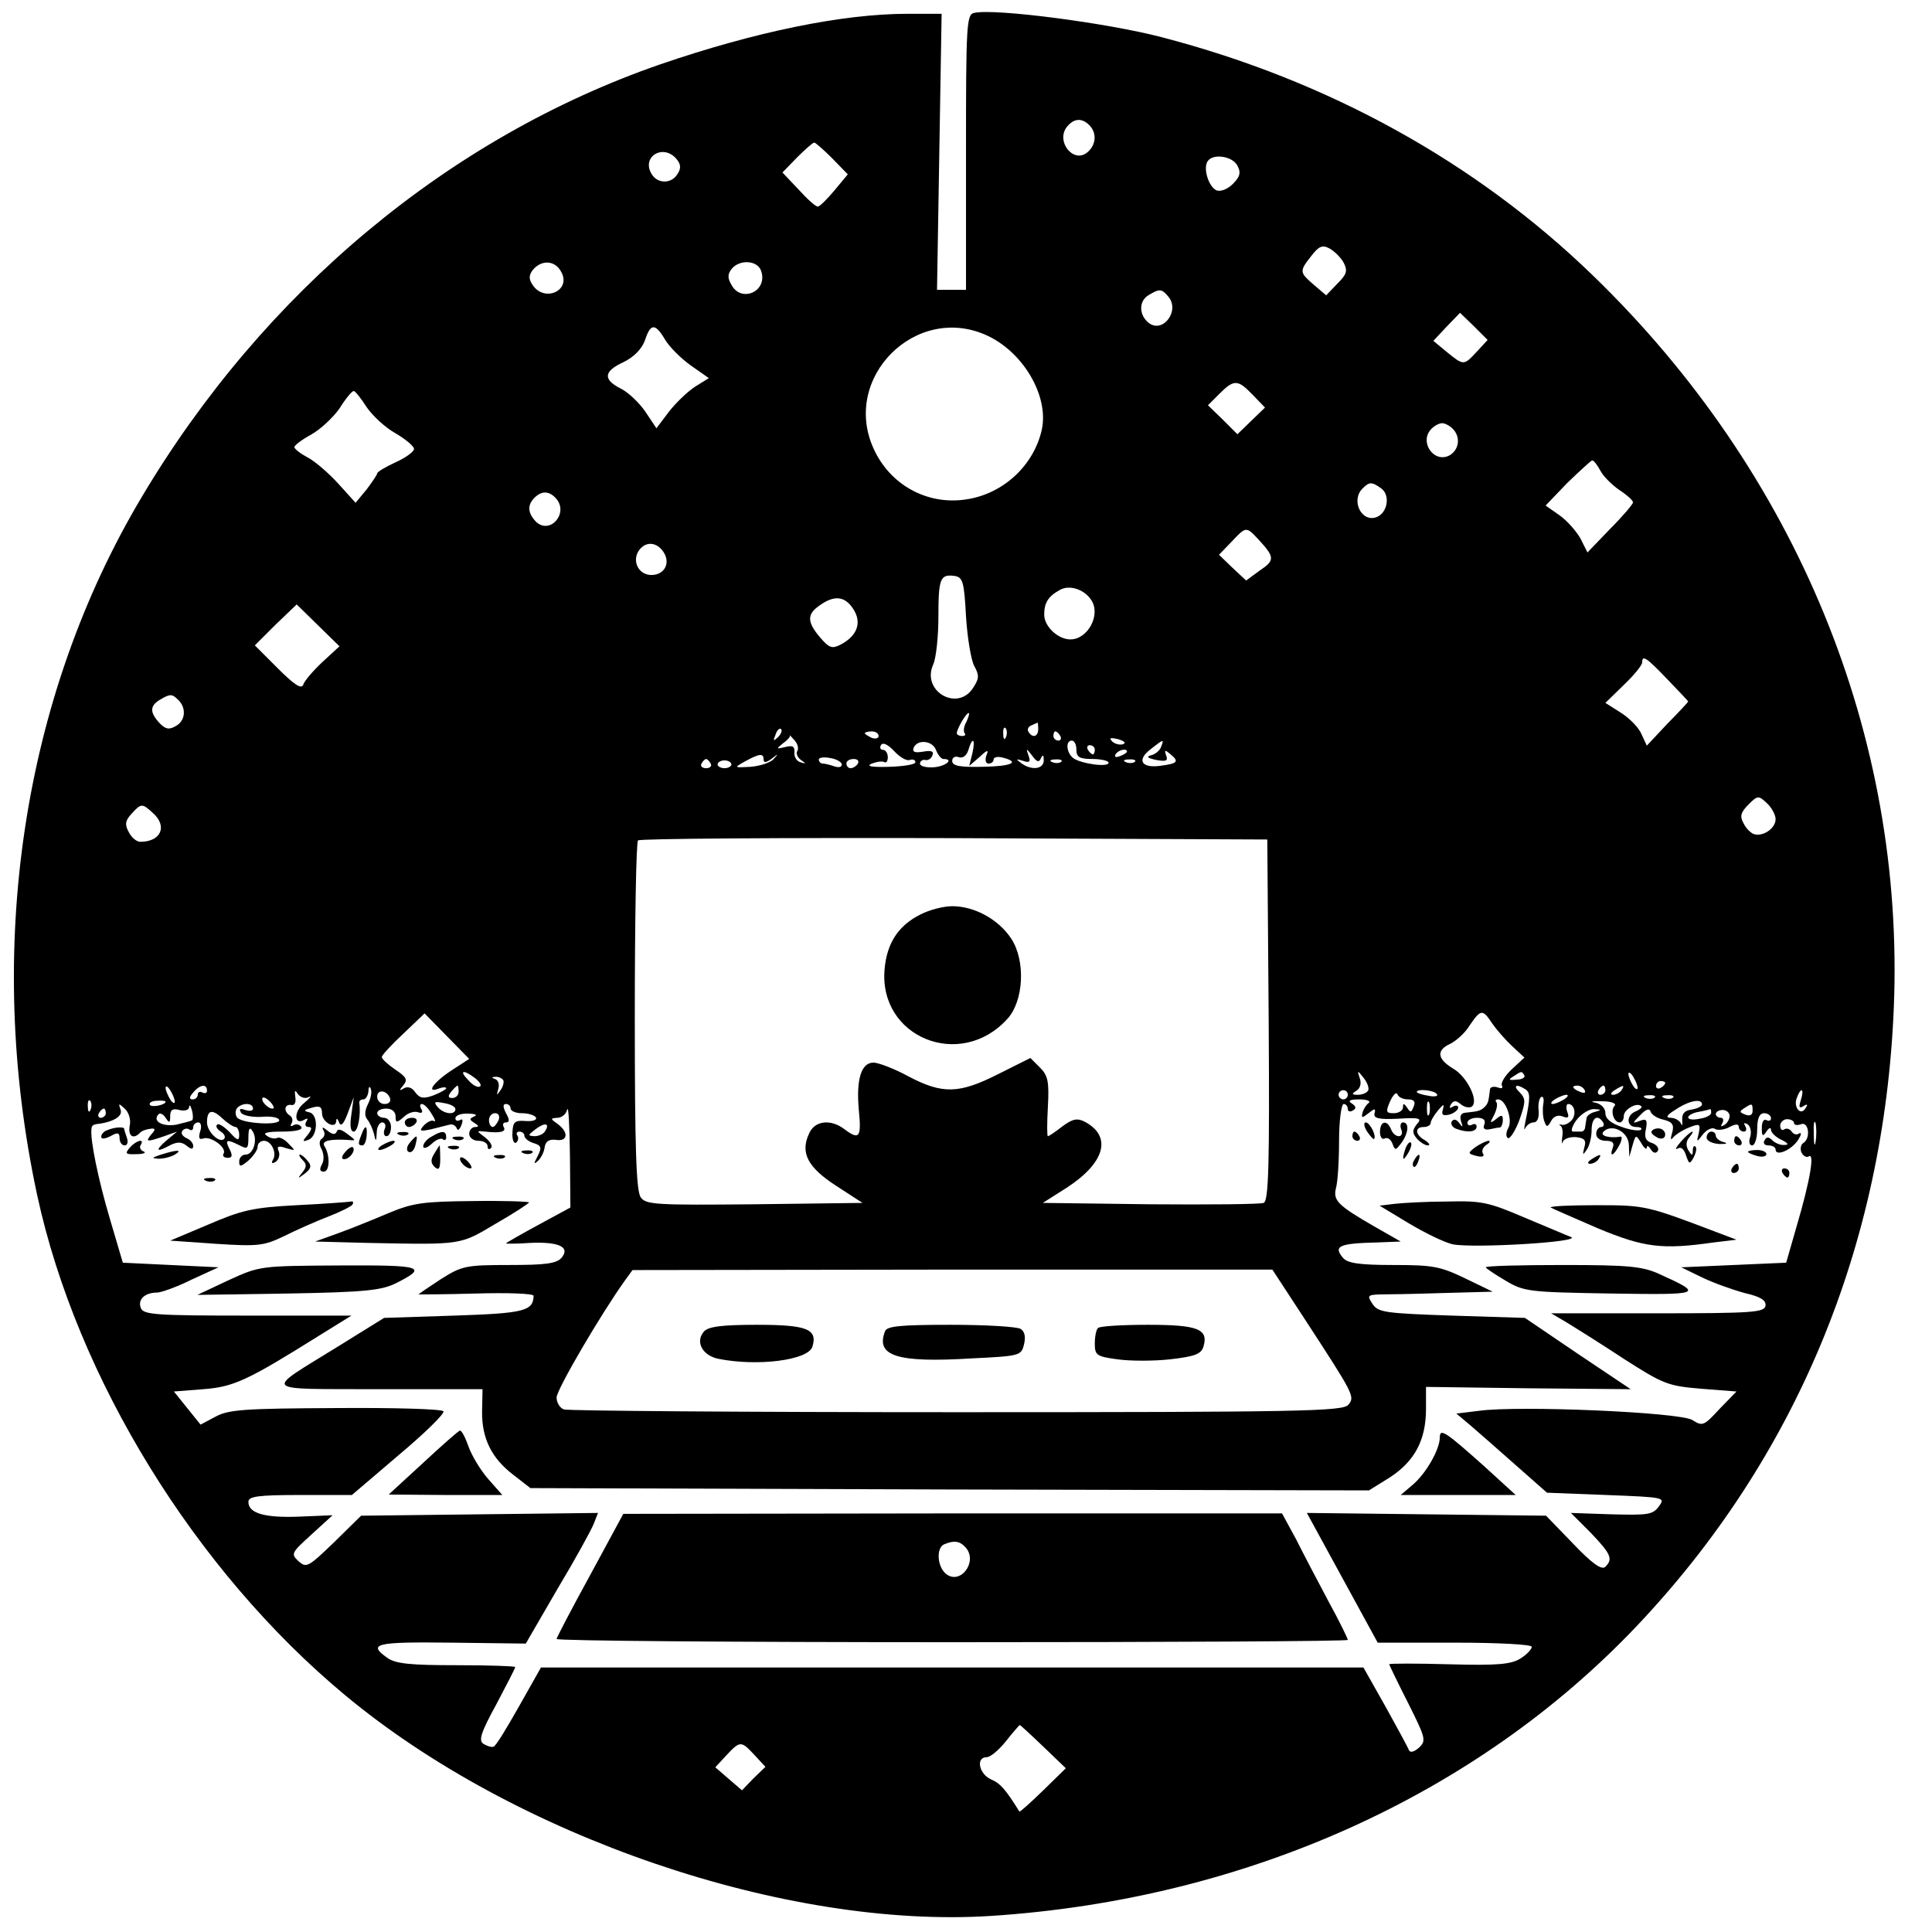
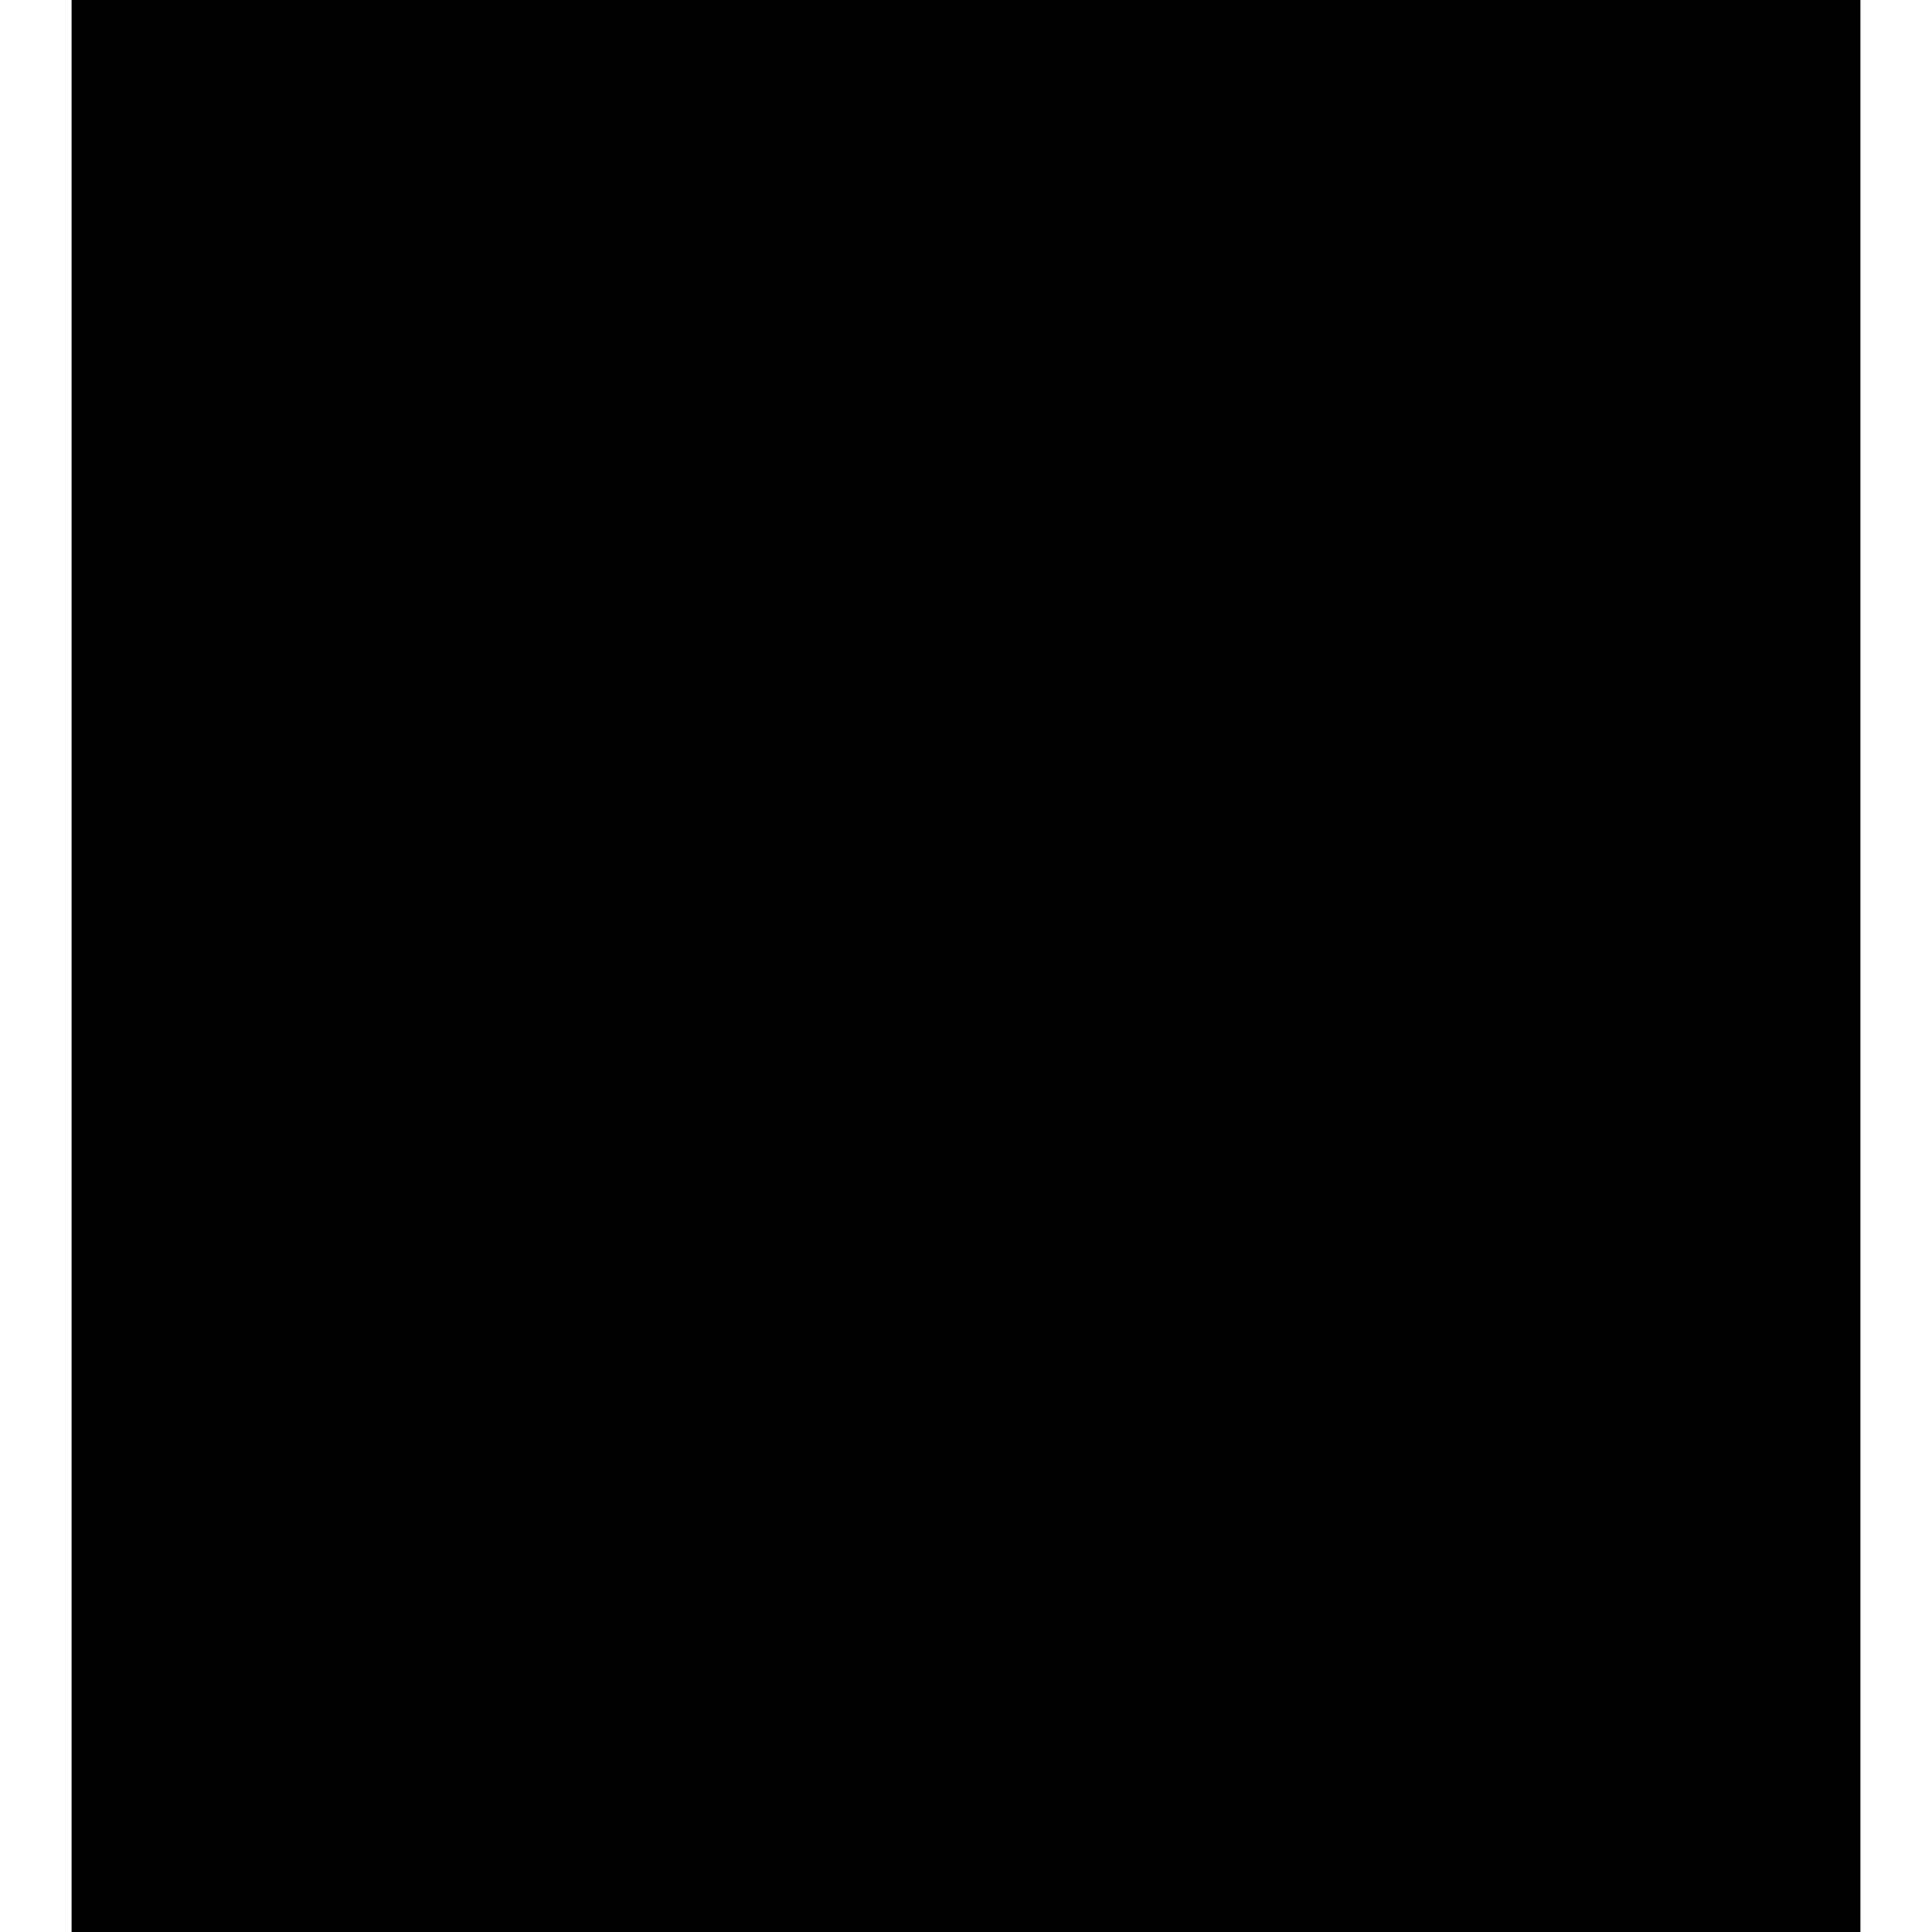
- <svg xmlns="http://www.w3.org/2000/svg" version="1.0" width="420pt" height="420pt" viewBox="0 0 420 420" preserveAspectRatio="xMidYMid meet">
-   <g transform="translate(0,420) scale(0.1,-0.1)" fill="#000000" stroke="none">
-     <path d="M2118 4172 c-17 -3 -18 -26 -18 -303 l0 -299 -31 0 -32 0 5 300 5 300 -74 0 c-141 0 -331 -39 -538 -110 -459 -159 -861 -494 -1126 -939 -261 -437 -343 -986 -228 -1520 86 -397 343 -815 669 -1086 370 -308 959 -509 1405 -480 552 36 1054 262 1403 630 346 365 538 827 559 1345 24 590 -211 1162 -654 1591 -255 247 -576 424 -937 518 -118 31 -363 63 -408 53z m250 -244 c17 -17 15 -43 -4 -59 -31 -26 -70 25 -44 56 15 18 32 19 48 3z m-559 -72 l34 -35 -29 -35 c-16 -19 -32 -35 -36 -35 -4 -1 -23 16 -42 37 l-35 37 32 33 c17 17 34 32 37 32 3 0 21 -16 39 -34z m-338 -2 c9 -11 10 -20 2 -32 -13 -22 -43 -22 -56 -1 -24 38 25 68 54 33z m1219 -14 c8 -15 6 -24 -10 -40 -11 -11 -26 -17 -35 -14 -17 7 -30 47 -20 63 11 18 54 12 65 -9z m231 -211 c9 -18 7 -25 -14 -46 l-24 -25 -27 23 c-31 27 -32 29 -5 63 16 21 24 24 39 16 11 -6 25 -20 31 -31z m-1701 -20 c23 -41 -38 -68 -63 -27 -8 12 -7 21 2 32 19 22 48 20 61 -5z m435 1 c14 -44 -44 -69 -65 -29 -9 15 -8 24 1 35 18 21 57 18 64 -6z m885 -55 c26 -31 -13 -82 -44 -56 -21 18 -20 48 2 60 23 14 28 13 42 -4z m670 -120 c-28 -30 -28 -30 -65 0 l-29 24 29 31 29 30 30 -29 30 -30 -24 -26z m-1765 28 c9 -16 34 -41 56 -57 l40 -28 -29 -18 c-16 -10 -42 -35 -57 -54 l-28 -37 -24 36 c-13 19 -37 42 -53 50 -40 20 -38 38 6 58 22 11 39 28 46 47 12 37 22 38 43 3z m700 8 c79 -36 135 -131 120 -204 -17 -79 -85 -142 -167 -153 -84 -12 -164 33 -199 111 -70 154 92 316 246 246z m578 -129 l27 -28 -30 -29 -30 -29 -32 32 -32 31 25 25 c32 32 40 31 72 -2z m-1926 -27 c13 -19 41 -45 63 -57 22 -13 40 -28 40 -34 0 -6 -18 -19 -40 -29 -22 -10 -40 -21 -40 -24 0 -3 -11 -19 -23 -35 l-24 -29 -38 42 c-21 23 -51 49 -67 57 -15 8 -28 18 -28 22 0 4 16 16 36 27 20 11 48 37 62 57 13 21 27 38 31 38 3 0 16 -16 28 -35z m2361 -47 c18 -18 14 -46 -7 -58 -34 -18 -67 30 -39 58 7 7 17 12 23 12 6 0 16 -5 23 -12z m321 -91 c6 -12 25 -31 41 -42 17 -11 30 -23 30 -27 0 -4 -22 -30 -50 -58 l-49 -51 -15 30 c-9 16 -29 39 -46 51 l-30 21 47 49 c27 26 51 48 54 49 3 1 11 -9 18 -22z m-476 -39 c20 -15 13 -53 -10 -62 -33 -13 -57 36 -31 62 15 15 20 15 41 0z m-1793 -23 c26 -32 -15 -78 -45 -49 -18 19 -19 36 -3 52 16 16 33 15 48 -3z m1526 -88 c35 -38 36 -45 3 -67 l-30 -22 -30 28 -29 28 27 28 c32 34 32 34 59 5z m-1293 -28 c15 -24 1 -49 -27 -49 -29 0 -44 33 -25 56 15 18 38 15 52 -7z m657 -139 c3 -47 11 -95 18 -108 11 -20 11 -27 -3 -48 -34 -52 -113 -6 -86 52 6 14 11 60 11 103 0 84 4 93 35 89 18 -3 21 -12 25 -88z m272 36 c22 -32 -7 -86 -45 -86 -27 0 -57 28 -57 54 0 26 9 40 35 54 20 11 52 1 67 -22z m-517 -20 c19 -29 9 -58 -27 -77 -19 -10 -25 -8 -45 15 -29 34 -29 51 -1 70 32 23 55 20 73 -8z m-1155 -116 c-20 -19 -39 -41 -41 -49 -4 -10 -21 2 -55 36 l-50 50 45 45 46 44 46 -45 47 -46 -38 -35z m2925 -37 c25 -26 45 -47 45 -48 0 -1 -20 -23 -45 -48 l-45 -48 -12 26 c-6 14 -27 35 -45 46 l-33 21 40 39 c22 21 40 43 40 49 0 17 9 11 55 -37z m-3237 -45 c18 -18 15 -46 -7 -57 -14 -8 -22 -6 -35 8 -21 23 -20 37 2 50 22 13 26 13 40 -1z m1713 -47 c-6 -10 -7 -21 -4 -25 3 -3 1 -6 -5 -6 -7 0 -12 3 -12 6 0 9 20 44 26 44 2 0 0 -8 -5 -19z m156 -16 c0 -17 -13 -20 -21 -6 -4 5 0 12 6 14 7 3 13 6 14 6 0 1 1 -6 1 -14z m-566 -18 c-10 -9 -11 -8 -5 6 3 10 9 15 12 12 3 -3 0 -11 -7 -18z m496 1 c-3 -8 -6 -5 -6 6 -1 11 2 17 5 13 3 -3 4 -12 1 -19z m-454 -31 c-3 -5 1 -14 8 -19 12 -8 11 -9 -1 -5 -8 2 -14 12 -13 21 1 14 -4 16 -20 12 -20 -5 -20 -4 -5 8 10 7 17 15 15 17 -1 2 3 -2 10 -10 7 -8 10 -18 6 -24z m177 33 c0 -5 -7 -7 -15 -4 -8 4 -15 8 -15 10 0 2 7 4 15 4 8 0 15 -4 15 -10z m395 0 c3 -5 1 -10 -4 -10 -6 0 -11 5 -11 10 0 6 2 10 4 10 3 0 8 -4 11 -10z m136 -18 c-7 -2 -18 1 -23 6 -8 8 -4 9 13 5 13 -4 18 -8 10 -11z m-463 -34 c7 2 12 0 12 -5 0 -5 -26 -9 -57 -10 -38 -1 -51 1 -38 7 11 4 23 6 28 3 4 -2 7 3 7 11 0 9 -5 16 -11 16 -5 0 -7 5 -4 10 4 7 15 2 29 -13 12 -13 27 -22 34 -19z m57 21 c4 -10 11 -19 16 -19 24 0 5 -16 -21 -18 -16 -1 -30 2 -30 8 0 5 5 9 11 8 6 -2 14 3 16 10 4 9 -3 11 -20 8 -18 -3 -24 -1 -21 8 8 20 42 16 49 -5z m79 -6 l-7 -28 22 19 c18 17 21 17 15 3 -3 -10 -1 -17 5 -17 6 0 11 4 11 9 0 5 9 7 20 4 39 -10 19 -19 -45 -20 -49 -1 -65 2 -65 13 0 7 6 11 14 8 9 -3 17 3 21 15 9 31 16 25 9 -6z m226 7 c0 -16 7 -20 35 -20 19 0 35 -4 35 -8 0 -11 -61 -2 -77 10 -15 12 -17 38 -3 38 6 0 10 -9 10 -20z m184 6 c-3 -8 -13 -16 -22 -18 -11 -3 -7 -6 11 -10 22 -4 27 -2 22 10 -4 12 -3 13 10 2 19 -16 15 -20 -24 -25 -40 -5 -50 13 -20 36 29 23 30 23 23 5z m-144 -6 c0 -5 -2 -10 -4 -10 -3 0 -8 5 -11 10 -3 6 -1 10 4 10 6 0 11 -4 11 -10z m-117 -18 c4 8 6 7 6 -4 1 -20 -26 -24 -49 -7 -12 9 -12 10 4 5 14 -5 17 -2 12 11 -6 17 -5 17 8 0 10 -14 15 -15 19 -5z m187 14 c0 -2 -7 -7 -16 -10 -8 -3 -12 -2 -9 4 6 10 25 14 25 6z m-790 -17 c0 -8 6 -7 18 2 14 11 15 11 4 -1 -7 -8 -29 -15 -50 -17 -37 -2 -37 -2 -12 12 31 17 40 18 40 4z m170 -11 c0 -6 -7 -7 -16 -4 -9 3 -20 6 -25 6 -5 0 -9 4 -9 9 0 4 11 6 25 3 14 -2 25 -9 25 -14z m-285 2 c3 -5 -1 -10 -10 -10 -9 0 -13 5 -10 10 3 6 8 10 10 10 2 0 7 -4 10 -10z m45 -2 c0 -4 -7 -8 -15 -8 -8 0 -15 4 -15 8 0 5 7 9 15 9 8 0 15 -4 15 -9z m275 2 c-3 -5 -10 -10 -16 -10 -5 0 -9 5 -9 10 0 6 7 10 16 10 8 0 12 -4 9 -10z m442 4 c-3 -3 -12 -4 -19 -1 -8 3 -5 6 6 6 11 1 17 -2 13 -5z m160 0 c-3 -3 -12 -4 -19 -1 -8 3 -5 6 6 6 11 1 17 -2 13 -5z m1393 -125 c0 -20 -28 -39 -48 -32 -7 3 -17 13 -22 24 -8 14 -6 23 11 40 20 20 22 20 40 3 10 -9 19 -25 19 -35z m-3528 14 c33 -29 18 -63 -27 -63 -8 0 -19 9 -25 21 -9 16 -8 25 6 40 21 23 23 23 46 2z m2426 -451 c2 -312 0 -394 -11 -397 -7 -3 -118 -4 -246 -3 l-234 3 52 33 c83 54 99 111 40 143 -17 9 -27 7 -50 -10 -15 -12 -29 -21 -31 -21 -2 0 -2 29 0 64 3 55 0 68 -17 85 l-21 21 -70 -35 c-85 -43 -121 -44 -195 -5 -31 17 -66 30 -76 30 -27 0 -38 -37 -32 -103 6 -60 1 -66 -31 -42 -30 23 -65 19 -77 -9 -20 -42 -3 -74 59 -114 l57 -37 -235 -3 c-212 -2 -236 -1 -247 15 -10 13 -13 108 -13 393 0 207 3 380 7 383 3 4 313 6 687 5 l681 -3 3 -393z m-1778 -110 c-39 -26 -55 -50 -25 -38 8 3 15 3 15 0 0 -2 -12 -9 -27 -15 -22 -8 -30 -7 -40 6 -7 11 -17 14 -25 9 -10 -6 -11 -5 -1 7 10 12 6 18 -18 34 -16 11 -29 23 -29 27 0 4 21 27 47 51 l46 44 49 -50 48 -49 -40 -26z m2264 103 c9 -13 28 -35 43 -49 l27 -25 -28 -26 c-15 -14 -24 -30 -21 -35 3 -6 -1 -7 -9 -4 -9 3 -17 1 -17 -5 -3 -26 -4 -30 -12 -38 -9 -8 -13 -9 -42 -12 -9 -1 -12 -7 -9 -18 5 -14 4 -15 -4 -4 -6 8 -12 9 -16 3 -3 -5 1 -13 10 -16 24 -9 44 -7 44 5 0 5 -4 7 -10 4 -5 -3 -10 -1 -10 4 0 6 9 11 21 11 14 0 19 -5 16 -14 -4 -9 0 -13 11 -11 9 2 20 4 23 4 3 1 6 8 6 16 0 12 -3 12 -15 2 -13 -10 -14 -9 -4 9 6 12 8 24 5 28 -3 3 -2 6 4 6 16 0 32 -44 22 -62 -5 -9 -6 -19 -1 -22 4 -3 16 15 25 39 14 40 14 46 1 60 -16 15 -8 20 12 7 11 -7 11 -18 0 -71 -3 -14 -3 -20 0 -13 3 6 11 12 18 12 8 0 12 10 11 25 -2 14 1 27 5 30 5 3 7 -4 5 -15 -2 -12 -1 -28 2 -37 5 -14 7 -14 15 0 5 10 15 14 25 10 12 -5 15 -2 10 10 -3 9 -2 17 2 17 14 0 19 -23 7 -36 -6 -6 -15 -11 -21 -9 -5 1 -7 0 -3 -2 5 -3 6 -14 4 -26 -1 -12 -1 -16 1 -10 2 7 15 12 29 11 19 -2 23 -7 18 -23 -4 -16 -3 -17 5 -5 6 8 11 27 11 43 0 27 13 36 25 17 3 -5 1 -10 -4 -10 -6 0 -11 -7 -11 -15 0 -9 9 -15 21 -15 15 0 19 -5 15 -15 -8 -22 2 -18 14 5 6 11 7 20 3 19 -25 -4 -46 2 -37 11 18 18 54 0 55 -29 l1 -26 7 25 c7 24 7 24 19 5 6 -11 12 -15 12 -10 0 6 4 4 9 -4 5 -8 11 -9 15 -3 3 6 -2 13 -12 17 -14 4 -18 12 -14 30 4 21 1 24 -14 18 -16 -6 -16 -5 2 13 12 13 20 15 22 8 2 -7 14 -15 28 -18 20 -5 24 -11 19 -29 -4 -13 -3 -17 2 -10 5 6 20 16 35 22 23 9 25 8 21 -12 -5 -21 -5 -21 9 -3 8 10 20 16 26 12 6 -4 21 -2 32 4 13 7 20 7 20 0 0 -5 5 -10 11 -10 5 0 7 5 3 12 -4 7 -3 8 5 4 6 -4 9 -16 6 -27 -4 -11 -2 -19 4 -19 6 0 11 16 11 35 0 24 5 35 15 35 8 0 15 -5 15 -11 0 -5 -4 -7 -10 -4 -6 3 -10 -4 -10 -17 0 -18 2 -20 10 -8 5 8 10 10 10 4 0 -6 10 -16 23 -22 14 -7 17 -11 6 -11 -8 -1 -20 4 -26 10 -8 8 -13 8 -17 0 -4 -6 0 -11 8 -11 9 0 16 -4 16 -9 0 -16 35 -1 49 21 7 11 8 17 2 14 -5 -4 -12 -2 -16 4 -4 6 -11 8 -16 5 -5 -4 -9 0 -9 8 0 7 7 14 15 14 8 0 15 -4 15 -8 0 -5 7 -6 15 -3 17 7 22 -31 5 -41 -5 -3 -7 -12 -4 -20 4 -8 11 -12 16 -9 13 9 4 -49 -26 -151 l-23 -80 -114 -5 -114 -5 45 -22 c25 -12 67 -27 93 -34 35 -8 47 -16 45 -28 -3 -14 -29 -16 -234 -16 l-232 0 34 -20 c18 -11 74 -46 124 -79 86 -55 96 -59 168 -65 l77 -6 -37 -38 c-34 -37 -37 -38 -59 -24 -27 17 -378 32 -464 20 l-49 -6 31 -26 c16 -14 61 -53 98 -86 l68 -60 129 -5 c127 -5 129 -5 114 -25 -13 -18 -24 -19 -103 -17 l-88 3 43 -43 c44 -46 49 -57 32 -74 -8 -8 -29 7 -70 50 l-59 61 -260 3 -260 3 77 -141 77 -141 168 0 c96 0 167 -4 167 -9 0 -5 -11 -17 -24 -25 -20 -13 -49 -16 -155 -13 -72 2 -131 2 -131 0 0 -1 18 -39 41 -84 38 -76 40 -82 24 -97 -10 -9 -19 -12 -22 -6 -2 6 -25 48 -51 95 l-48 85 -894 0 -894 0 -48 -85 c-26 -46 -50 -86 -55 -87 -4 -2 -14 1 -22 6 -11 7 -6 24 28 86 22 42 41 78 41 81 0 2 -57 4 -128 4 -99 0 -132 3 -150 16 -44 31 -25 35 140 33 l161 -2 69 119 c39 65 74 129 79 142 l9 23 -257 -3 -258 -3 -59 -58 c-56 -54 -60 -56 -77 -41 -17 16 -16 18 28 58 l46 42 -72 -3 c-75 -3 -111 7 -111 32 0 12 20 15 113 15 l112 0 102 87 c56 47 100 90 97 95 -3 5 -109 8 -234 7 -198 -1 -233 -3 -262 -19 l-32 -17 -29 36 -29 36 64 5 c66 5 96 19 251 116 l71 44 -226 0 c-202 0 -227 2 -232 17 -7 18 9 33 35 33 9 0 43 12 75 28 l59 27 -104 5 -104 5 -28 95 c-25 84 -44 175 -40 197 0 5 4 8 9 9 37 4 60 17 54 32 -5 14 -4 14 9 2 9 -8 14 -24 11 -37 -4 -22 7 -31 22 -16 3 4 13 8 22 9 12 2 13 -1 3 -12 -14 -17 -10 -17 28 -4 l28 10 -24 -20 c-25 -22 -21 -26 10 -9 15 7 24 7 35 -2 10 -8 14 -8 14 0 0 6 -7 14 -15 17 -8 4 -12 10 -9 15 3 5 10 7 15 4 5 -4 9 -1 9 4 0 6 5 11 11 11 6 0 8 -9 4 -20 -4 -14 -2 -18 7 -15 16 6 52 -20 44 -33 -3 -5 1 -9 9 -9 10 0 11 5 4 19 -11 21 -6 22 22 8 17 -9 19 -7 19 17 0 20 3 24 9 14 12 -18 2 -51 -15 -51 -8 0 -14 -7 -14 -15 0 -12 3 -12 20 2 11 10 20 23 20 30 0 7 6 13 14 13 16 0 29 -27 19 -42 -4 -7 -1 -8 6 -4 7 5 10 15 7 23 -5 11 -1 13 16 7 21 -6 21 -6 5 10 -9 10 -20 15 -25 12 -4 -2 -14 -1 -22 5 -10 6 0 9 33 9 30 0 46 4 42 10 -4 6 -11 7 -17 4 -6 -4 -8 -2 -4 4 3 6 2 13 -4 17 -14 9 -12 25 3 23 7 -2 11 5 9 17 -2 15 -1 17 6 6 6 -7 16 -10 23 -6 8 4 3 -2 -10 -13 -23 -18 -22 -50 1 -36 7 4 8 2 4 -4 -4 -7 -2 -12 5 -12 8 0 7 -5 -2 -17 -12 -14 -12 -16 1 -11 21 7 23 56 2 60 -13 3 -12 5 6 10 17 5 22 2 22 -12 0 -20 30 -36 31 -17 0 7 3 6 6 -3 4 -10 10 -4 19 20 l13 35 -5 -37 c-4 -25 -2 -38 5 -38 9 0 16 36 12 63 0 4 3 7 9 7 5 0 10 8 11 18 0 9 3 12 5 5 3 -7 0 -21 -6 -33 -7 -14 -8 -25 -2 -33 6 -7 12 -21 15 -32 4 -18 5 -18 6 3 0 12 6 22 12 22 6 0 9 -7 5 -15 -3 -8 -1 -15 4 -15 6 0 10 9 10 20 0 11 -7 20 -15 20 -8 0 -15 5 -15 10 0 6 9 10 20 10 12 0 20 -7 20 -17 0 -14 2 -15 18 -1 9 9 23 13 31 10 8 -3 11 0 7 7 -4 6 -3 11 1 11 5 0 14 -9 21 -21 8 -12 10 -19 5 -16 -4 3 -14 -2 -21 -9 -12 -13 -9 -14 15 -9 15 4 33 8 40 10 6 2 13 -1 16 -8 2 -6 6 -3 10 7 4 10 3 15 -3 11 -6 -3 -10 -1 -10 4 0 6 12 11 28 10 15 0 21 -3 13 -6 -11 -5 -11 -7 0 -14 10 -6 11 -9 2 -9 -7 0 -13 -7 -13 -15 0 -8 9 -15 20 -15 11 0 20 -5 20 -12 0 -6 3 -8 7 -4 5 4 -1 14 -12 23 -20 15 -20 15 0 13 34 -4 46 0 40 10 -3 6 -1 10 5 10 8 0 8 6 0 20 -7 14 -7 20 0 20 5 0 10 -4 10 -10 0 -5 11 -10 24 -10 14 0 27 -4 31 -9 3 -6 -7 -9 -22 -8 -24 2 -28 -2 -29 -25 -1 -15 3 -25 8 -22 4 3 6 10 3 15 -4 5 -1 9 4 9 6 0 11 -4 11 -9 0 -5 9 -13 20 -16 17 -5 18 -10 9 -28 -9 -17 -9 -19 0 -11 7 6 14 20 15 30 2 13 10 18 25 16 25 -4 28 16 4 34 -17 12 -17 13 -1 14 9 0 19 8 21 18 3 9 5 -35 6 -98 l1 -115 -70 -38 c-39 -21 -70 -39 -70 -40 0 -1 24 -1 52 1 63 3 88 -9 69 -32 -11 -13 -35 -16 -114 -16 -95 0 -103 -2 -149 -31 -26 -17 -48 -32 -48 -33 0 0 56 0 125 2 69 2 125 0 125 -5 -1 -33 -20 -38 -172 -43 l-153 -5 -100 -62 c-163 -101 -172 -92 87 -93 l227 0 -1 -47 c-1 -59 20 -103 69 -140 l36 -28 912 -3 911 -2 45 28 c54 35 79 81 79 149 l0 48 222 -3 223 -2 -115 77 -115 78 -159 5 c-145 5 -160 7 -172 25 -12 18 -11 20 14 21 15 0 77 1 137 3 l110 3 -60 29 c-54 26 -70 29 -156 29 -74 0 -99 4 -109 15 -22 26 -10 32 73 34 l52 2 -56 32 c-80 46 -91 57 -85 83 4 13 7 59 7 104 0 44 5 80 10 80 5 0 9 -5 9 -11 0 -5 5 -7 11 -3 8 4 7 9 -2 15 -10 6 -5 9 16 9 17 0 26 -4 20 -8 -5 -4 -11 -13 -13 -21 -3 -12 -1 -12 13 -1 14 11 16 11 13 -1 -2 -10 9 -13 51 -11 48 3 53 1 41 -12 -10 -13 -10 -19 0 -31 7 -8 18 -15 24 -15 6 0 3 5 -6 11 -22 12 -23 29 -3 29 8 0 15 4 15 8 0 5 7 17 16 28 12 14 14 15 11 3 -4 -13 -1 -15 14 -12 10 3 19 10 19 15 0 5 -5 6 -12 2 -7 -4 -8 -3 -4 5 6 9 11 9 21 1 8 -7 19 -9 24 -6 17 11 -9 65 -40 83 -35 21 -37 40 -6 54 12 6 32 23 42 40 24 35 28 36 49 4z m-2211 -119 c10 -8 15 -16 10 -18 -4 -3 -16 3 -25 14 -21 21 -11 24 15 4z m1941 -27 c-3 -5 -13 -9 -22 -9 -14 0 -14 2 -3 9 8 5 11 16 7 27 -6 18 -5 18 9 0 8 -10 12 -23 9 -27z m340 33 c2 -4 -5 -9 -17 -9 -17 -2 -19 0 -7 7 18 12 18 12 24 2z m246 -27 c0 -5 -5 -3 -10 5 -5 8 -10 20 -10 25 0 6 5 3 10 -5 5 -8 10 -19 10 -25z m-2466 17 c2 -4 0 -14 -6 -22 -8 -12 -9 -12 -5 2 3 9 1 19 -6 22 -9 3 -9 5 0 5 6 1 14 -3 17 -7z m2526 -6 c0 -3 -4 -8 -10 -11 -5 -3 -10 -1 -10 4 0 6 5 11 10 11 6 0 10 -2 10 -4z m-3240 -41 c0 -5 -5 -3 -10 5 -5 8 -10 20 -10 25 0 6 5 3 10 -5 5 -8 10 -19 10 -25z m70 24 c0 -5 -4 -7 -10 -4 -5 3 -10 1 -10 -4 0 -6 -5 -11 -11 -11 -8 0 -8 5 1 15 14 17 30 20 30 4z m547 -2 c0 -8 -6 -14 -14 -14 -9 0 -10 4 -2 14 6 7 12 13 14 13 1 0 2 -6 2 -13z m2448 3 c3 -6 -1 -7 -9 -4 -18 7 -21 14 -7 14 6 0 13 -4 16 -10z m45 0 c0 -5 -5 -10 -11 -10 -5 0 -7 5 -4 10 3 6 8 10 11 10 2 0 4 -4 4 -10z m35 0 c-3 -5 -12 -10 -18 -10 -7 0 -6 4 3 10 19 12 23 12 15 0z m-2677 -18 c2 -7 -3 -12 -12 -12 -9 0 -16 7 -16 16 0 17 22 14 28 -4z m2082 8 c0 -5 -4 -10 -10 -10 -5 0 -10 5 -10 10 0 6 5 10 10 10 6 0 10 -4 10 -10z m131 -10 c13 0 17 -5 12 -16 -5 -13 -7 -13 -14 -2 -7 10 -9 10 -9 1 0 -7 -9 -13 -20 -13 -17 0 -18 3 -8 26 7 15 14 21 16 15 2 -6 12 -11 23 -11z m63 11 c3 -4 -6 -6 -19 -3 -14 2 -25 6 -25 8 0 8 39 4 44 -5z m791 -12 c-5 -16 -4 -19 5 -14 9 6 11 4 5 -4 -10 -18 -27 2 -19 22 9 25 17 21 9 -4z m-3320 -18 c-6 -5 -25 10 -25 20 0 5 6 4 14 -3 8 -7 12 -15 11 -17z m2805 19 c-8 -5 -19 -10 -25 -10 -5 0 -3 5 5 10 8 5 20 10 25 10 6 0 3 -5 -5 -10z m197 4 c-3 -3 -12 -4 -19 -1 -8 3 -5 6 6 6 11 1 17 -2 13 -5z m40 0 c-3 -3 -12 -4 -19 -1 -8 3 -5 6 6 6 11 1 17 -2 13 -5z m-3440 -26 c-3 -8 -6 -5 -6 6 -1 11 2 17 5 13 3 -3 4 -12 1 -19z m163 17 c0 -7 -30 -13 -34 -7 -3 4 4 9 15 9 10 1 19 0 19 -2z m630 -16 c0 -14 -26 -11 -39 5 -9 11 -6 12 14 8 14 -2 25 -8 25 -13z m2117 -11 c-3 -7 -5 -2 -5 12 0 14 2 19 5 13 2 -7 2 -19 0 -25z m403 18 c-10 -10 -2 -36 11 -36 5 0 9 6 9 14 0 14 29 31 38 21 3 -2 -3 -7 -12 -11 -21 -8 -21 -34 1 -34 9 0 14 -3 10 -6 -3 -3 -22 -1 -41 6 -24 8 -36 18 -36 30 0 11 -9 20 -22 23 -13 2 -6 4 14 3 21 0 33 -5 28 -10z m190 3 c0 -4 -10 -9 -22 -11 -16 -2 -22 -9 -21 -23 1 -11 0 -14 -3 -7 -3 6 -13 12 -22 12 -12 0 -9 6 11 18 28 19 57 25 57 11z m-3282 -34 c-2 -2 -18 -6 -35 -10 -30 -5 -53 8 -38 23 3 3 10 0 15 -8 8 -12 10 -12 10 4 0 13 5 17 20 13 11 -3 21 0 21 6 1 7 3 4 6 -6 3 -10 3 -20 1 -22z m132 25 c0 -5 -7 -6 -17 -3 -11 4 -14 3 -9 -6 4 -6 24 -10 44 -9 20 2 38 -1 39 -7 2 -12 -78 -8 -91 5 -4 4 -5 13 -2 19 9 14 36 15 36 1z m3260 -5 c0 -9 -6 -12 -16 -8 -13 5 -13 7 -2 14 17 11 18 11 18 -6z m-3580 -5 c0 -5 -5 -10 -11 -10 -5 0 -7 5 -4 10 3 6 8 10 11 10 2 0 4 -4 4 -10z m282 -30 c4 0 8 -8 8 -17 0 -14 -4 -13 -21 6 -12 12 -24 20 -27 16 -4 -3 0 -10 8 -15 8 -5 11 -12 7 -16 -10 -10 -37 16 -37 36 0 27 11 30 33 9 11 -10 24 -19 29 -19z m2956 33 c-10 -2 -19 -9 -19 -14 -1 -5 -2 -13 -3 -19 0 -5 -4 -10 -8 -10 -5 0 -13 0 -18 0 -6 0 -3 11 7 25 10 13 27 24 38 24 17 -1 17 -2 3 -6z m252 -2 c0 -5 -11 -11 -25 -13 -14 -3 -25 -2 -25 3 0 4 10 10 23 12 12 2 23 5 25 6 1 0 2 -3 2 -8z m40 -7 c0 -7 -5 -16 -12 -20 -7 -4 -8 -3 -4 4 4 7 2 12 -3 12 -6 0 -11 4 -11 8 0 5 7 9 15 9 8 0 15 -6 15 -13z m-2676 -9 c-4 -8 -9 -15 -13 -15 -4 0 -8 7 -8 15 0 8 6 15 13 15 8 0 11 -6 8 -15z m2863 -47 c-2 -13 -4 -5 -4 17 -1 22 1 32 4 23 2 -10 2 -28 0 -40z m-2762 23 c-3 -6 -14 -11 -23 -11 -15 1 -15 2 2 15 21 16 32 13 21 -4z m1651 -408 c108 -166 110 -169 95 -187 -12 -14 -103 -16 -851 -16 -461 0 -845 3 -854 6 -9 3 -16 15 -16 26 0 17 96 181 149 255 l16 22 695 1 696 0 70 -107z m-568 -930 l49 -47 -49 -48 c-28 -27 -51 -48 -52 -46 -30 48 -41 61 -62 70 -26 12 -33 48 -9 48 8 0 27 16 42 35 15 19 29 35 30 35 1 0 24 -21 51 -47z m-628 -18 l24 -26 -26 -25 -25 -26 -29 25 -29 25 24 26 c30 32 32 32 61 1z" />
-     <path d="M2001 2212 c-48 -24 -73 -62 -78 -119 -13 -148 164 -220 266 -109 37 39 41 128 9 176 -28 42 -80 70 -128 70 -19 0 -50 -8 -69 -18z" />
-     <path d="M880 1760 c0 -5 4 -10 9 -10 6 0 13 5 16 10 3 6 -1 10 -9 10 -9 0 -16 -4 -16 -10z" />
-     <path d="M2972 1740 c7 -10 14 -18 15 -16 6 6 -9 36 -18 36 -5 0 -4 -9 3 -20z" />
-     <path d="M3000 1739 c0 -11 5 -17 10 -14 6 3 13 -1 17 -11 6 -16 7 -15 20 2 15 21 17 44 3 44 -5 0 -7 -7 -4 -15 4 -8 1 -15 -5 -15 -7 0 -14 7 -17 15 -9 22 -24 18 -24 -6z" />
-     <path d="M233 1743 c-7 -2 -13 -9 -13 -14 0 -6 8 -5 20 1 16 9 20 8 20 -5 0 -8 5 -15 11 -15 6 0 8 7 5 16 -3 9 -6 18 -6 20 0 5 -21 4 -37 -3z" />
-     <path d="M703 1743 c4 -6 3 -14 -3 -18 -6 -4 -7 -13 -1 -23 5 -10 6 -24 1 -33 -6 -11 -5 -16 4 -16 13 0 14 36 1 56 -6 11 12 15 50 13 20 -2 20 -2 0 13 -13 10 -21 12 -23 5 -3 -7 -9 -7 -20 2 -10 8 -13 9 -9 1z" />
-     <path d="M786 1734 c-8 -20 -8 -24 2 -24 4 0 8 9 9 20 2 24 -3 26 -11 4z" />
-     <path d="M3590 1739 c0 -4 7 -9 15 -13 9 -3 15 0 15 8 0 7 -7 13 -15 13 -8 0 -15 -4 -15 -8z" />
-     <path d="M868 1733 c7 -3 16 -2 19 1 4 3 -2 6 -13 5 -11 0 -14 -3 -6 -6z" />
-     <path d="M938 1729 c-10 -5 -18 -15 -18 -21 0 -6 8 -4 18 5 10 10 22 14 25 10 4 -3 7 -1 7 5 0 14 -9 15 -32 1z" />
-     <path d="M2940 1730 c0 -5 5 -10 11 -10 5 0 7 5 4 10 -3 6 -8 10 -11 10 -2 0 -4 -4 -4 -10z" />
-     <path d="M3654 1718 c-10 -12 -14 -18 -7 -15 7 5 14 -1 18 -14 7 -20 8 -21 17 -5 5 10 7 20 4 23 -3 4 -6 0 -6 -8 0 -12 -2 -12 -10 1 -5 9 -5 19 2 27 18 22 2 14 -18 -9z" />
-     <path d="M3710 1727 c0 -7 12 -13 28 -14 15 0 19 1 10 4 -10 2 -18 9 -18 14 0 5 -4 9 -10 9 -5 0 -10 -6 -10 -13z" />
-     <path d="M891 1716 c-7 -8 -8 -17 -3 -20 6 -3 12 3 15 14 6 24 4 25 -12 6z" />
-     <path d="M988 1723 c7 -3 16 -2 19 1 4 3 -2 6 -13 5 -11 0 -14 -3 -6 -6z" />
-     <path d="M3770 1720 c0 -5 5 -10 11 -10 5 0 7 5 4 10 -3 6 -8 10 -11 10 -2 0 -4 -4 -4 -10z" />
-     <path d="M282 1705 c-11 -13 -9 -15 15 -14 15 0 22 3 15 6 -6 2 -10 9 -6 14 9 15 -10 10 -24 -6z" />
-     <path d="M830 1710 c-8 -5 -10 -10 -5 -10 6 0 17 5 25 10 8 5 11 10 5 10 -5 0 -17 -5 -25 -10z" />
-     <path d="M3056 1705 c-9 -26 -7 -32 5 -12 6 10 9 21 6 23 -2 3 -7 -2 -11 -11z" />
-     <path d="M3207 1706 c-17 -13 -16 -14 3 -19 12 -3 18 -1 14 5 -4 6 0 14 7 19 8 5 10 9 4 9 -5 -1 -18 -7 -28 -14z" />
-     <path d="M750 1695 c-8 -9 -8 -15 -2 -15 12 0 26 19 19 26 -2 2 -10 -2 -17 -11z" />
-     <path d="M944 1692 c-8 -13 -8 -20 1 -29 9 -8 12 -4 12 18 0 16 -1 29 -1 29 -1 0 -6 -8 -12 -18z" />
-     <path d="M978 1703 c7 -3 16 -2 19 1 4 3 -2 6 -13 5 -11 0 -14 -3 -6 -6z" />
-     <path d="M350 1690 c-21 -7 -21 -8 -5 -9 11 0 27 4 35 9 18 11 5 11 -30 0z" />
-     <path d="M1138 1693 c7 -3 16 -2 19 1 4 3 -2 6 -13 5 -11 0 -14 -3 -6 -6z" />
-     <path d="M3800 1696 c0 -2 9 -6 20 -9 11 -3 20 -1 20 4 0 5 -9 9 -20 9 -11 0 -20 -2 -20 -4z" />
-     <path d="M658 1678 c9 -9 9 -15 -1 -27 -11 -14 -10 -14 6 -2 13 10 15 17 6 27 -6 8 -14 14 -17 14 -3 0 -1 -5 6 -12z" />
-     <path d="M1000 1681 c0 -10 19 -25 25 -20 1 2 -3 10 -11 17 -8 7 -14 8 -14 3z" />
-     <path d="M1078 1683 c7 -3 16 -2 19 1 4 3 -2 6 -13 5 -11 0 -14 -3 -6 -6z" />
-     <path d="M3075 1679 c-4 -6 -5 -12 -2 -15 2 -3 7 2 10 11 7 17 1 20 -8 4z" />
-     <path d="M3460 1680 c-9 -6 -10 -10 -3 -10 6 0 15 5 18 10 8 12 4 12 -15 0z" />
-     <path d="M3765 1660 c-3 -5 -1 -10 4 -10 6 0 11 5 11 10 0 6 -2 10 -4 10 -3 0 -8 -4 -11 -10z" />
-     <path d="M3875 1650 c3 -5 8 -10 11 -10 2 0 4 5 4 10 0 6 -5 10 -11 10 -5 0 -7 -4 -4 -10z" />
-     <path d="M448 1633 c7 -3 16 -2 19 1 4 3 -2 6 -13 5 -11 0 -14 -3 -6 -6z" />
-     <path d="M645 1580 c-96 -5 -120 -11 -192 -42 l-83 -35 100 -7 c93 -6 104 -4 148 17 26 13 69 32 95 42 26 10 50 22 53 26 3 5 2 8 -3 7 -4 -1 -57 -5 -118 -8z" />
-     <path d="M845 1563 c-33 -14 -82 -34 -110 -44 l-50 -18 115 -3 c206 -4 199 -5 278 42 40 23 72 44 72 46 0 2 -55 4 -122 3 -108 -1 -130 -4 -183 -26z" />
-     <path d="M3032 1583 l-33 -4 63 -38 c35 -21 78 -42 96 -46 44 -9 284 5 257 16 -11 4 -57 24 -103 43 -75 32 -91 36 -165 34 -45 0 -97 -3 -115 -5z" />
-     <path d="M3371 1575 c3 -2 49 -22 102 -45 101 -42 140 -47 252 -31 l50 6 -45 17 c-150 57 -154 58 -259 58 -57 0 -102 -2 -100 -5z" />
-     <path d="M497 1417 l-68 -32 198 3 c170 3 203 7 235 23 69 35 57 39 -124 38 -173 -1 -173 -1 -241 -32z" />
-     <path d="M3230 1445 c0 -2 19 -15 43 -29 40 -24 51 -25 228 -28 200 -3 204 -2 107 42 -37 17 -66 20 -210 20 -93 0 -168 -2 -168 -5z" />
-     <path d="M920 1020 l-75 -69 124 -1 123 0 -30 34 c-17 19 -36 51 -43 70 -7 20 -15 36 -19 36 -3 0 -39 -32 -80 -70z" />
-     <path d="M3130 1075 c0 -26 -30 -78 -58 -102 l-27 -23 125 0 125 0 -69 63 c-84 75 -96 83 -96 62z" />
-     <path d="M1283 776 c-40 -73 -73 -136 -73 -139 0 -4 387 -7 860 -7 473 0 860 2 860 5 0 3 -18 40 -41 82 -23 43 -55 104 -71 136 l-31 57 -716 0 -716 -1 -72 -133z m817 59 c26 -31 -13 -82 -44 -56 -19 16 -21 57 -3 64 22 9 34 7 47 -8z" />
-     <path d="M1530 1305 c-19 -22 -3 -52 32 -59 85 -17 194 -3 204 26 12 39 -12 48 -121 48 -77 0 -106 -4 -115 -15z" />
-     <path d="M1924 1306 c-21 -54 26 -69 189 -59 104 5 107 6 113 30 4 16 2 28 -7 34 -8 5 -76 9 -152 9 -111 0 -139 -3 -143 -14z" />
-     <path d="M2387 1313 c-4 -3 -7 -19 -7 -34 0 -25 4 -28 49 -34 28 -4 79 -4 115 0 52 6 67 11 72 27 12 39 -12 48 -121 48 -56 0 -105 -3 -108 -7z" />
+ <svg xmlns="http://www.w3.org/2000/svg" version="1.0" width="1080pt" height="1080pt" viewBox="0 0 1080 1080" preserveAspectRatio="xMidYMid meet">
+   <g transform="translate(0,1080) scale(0.1,-0.1)" fill="#000000" stroke="none">
+     <path d="M400 5400 l0 -5400 5000 0 5000 0 0 5400 0 5400 -5000 0 -5000 0 0 -5400z" />
  </g>
</svg>
